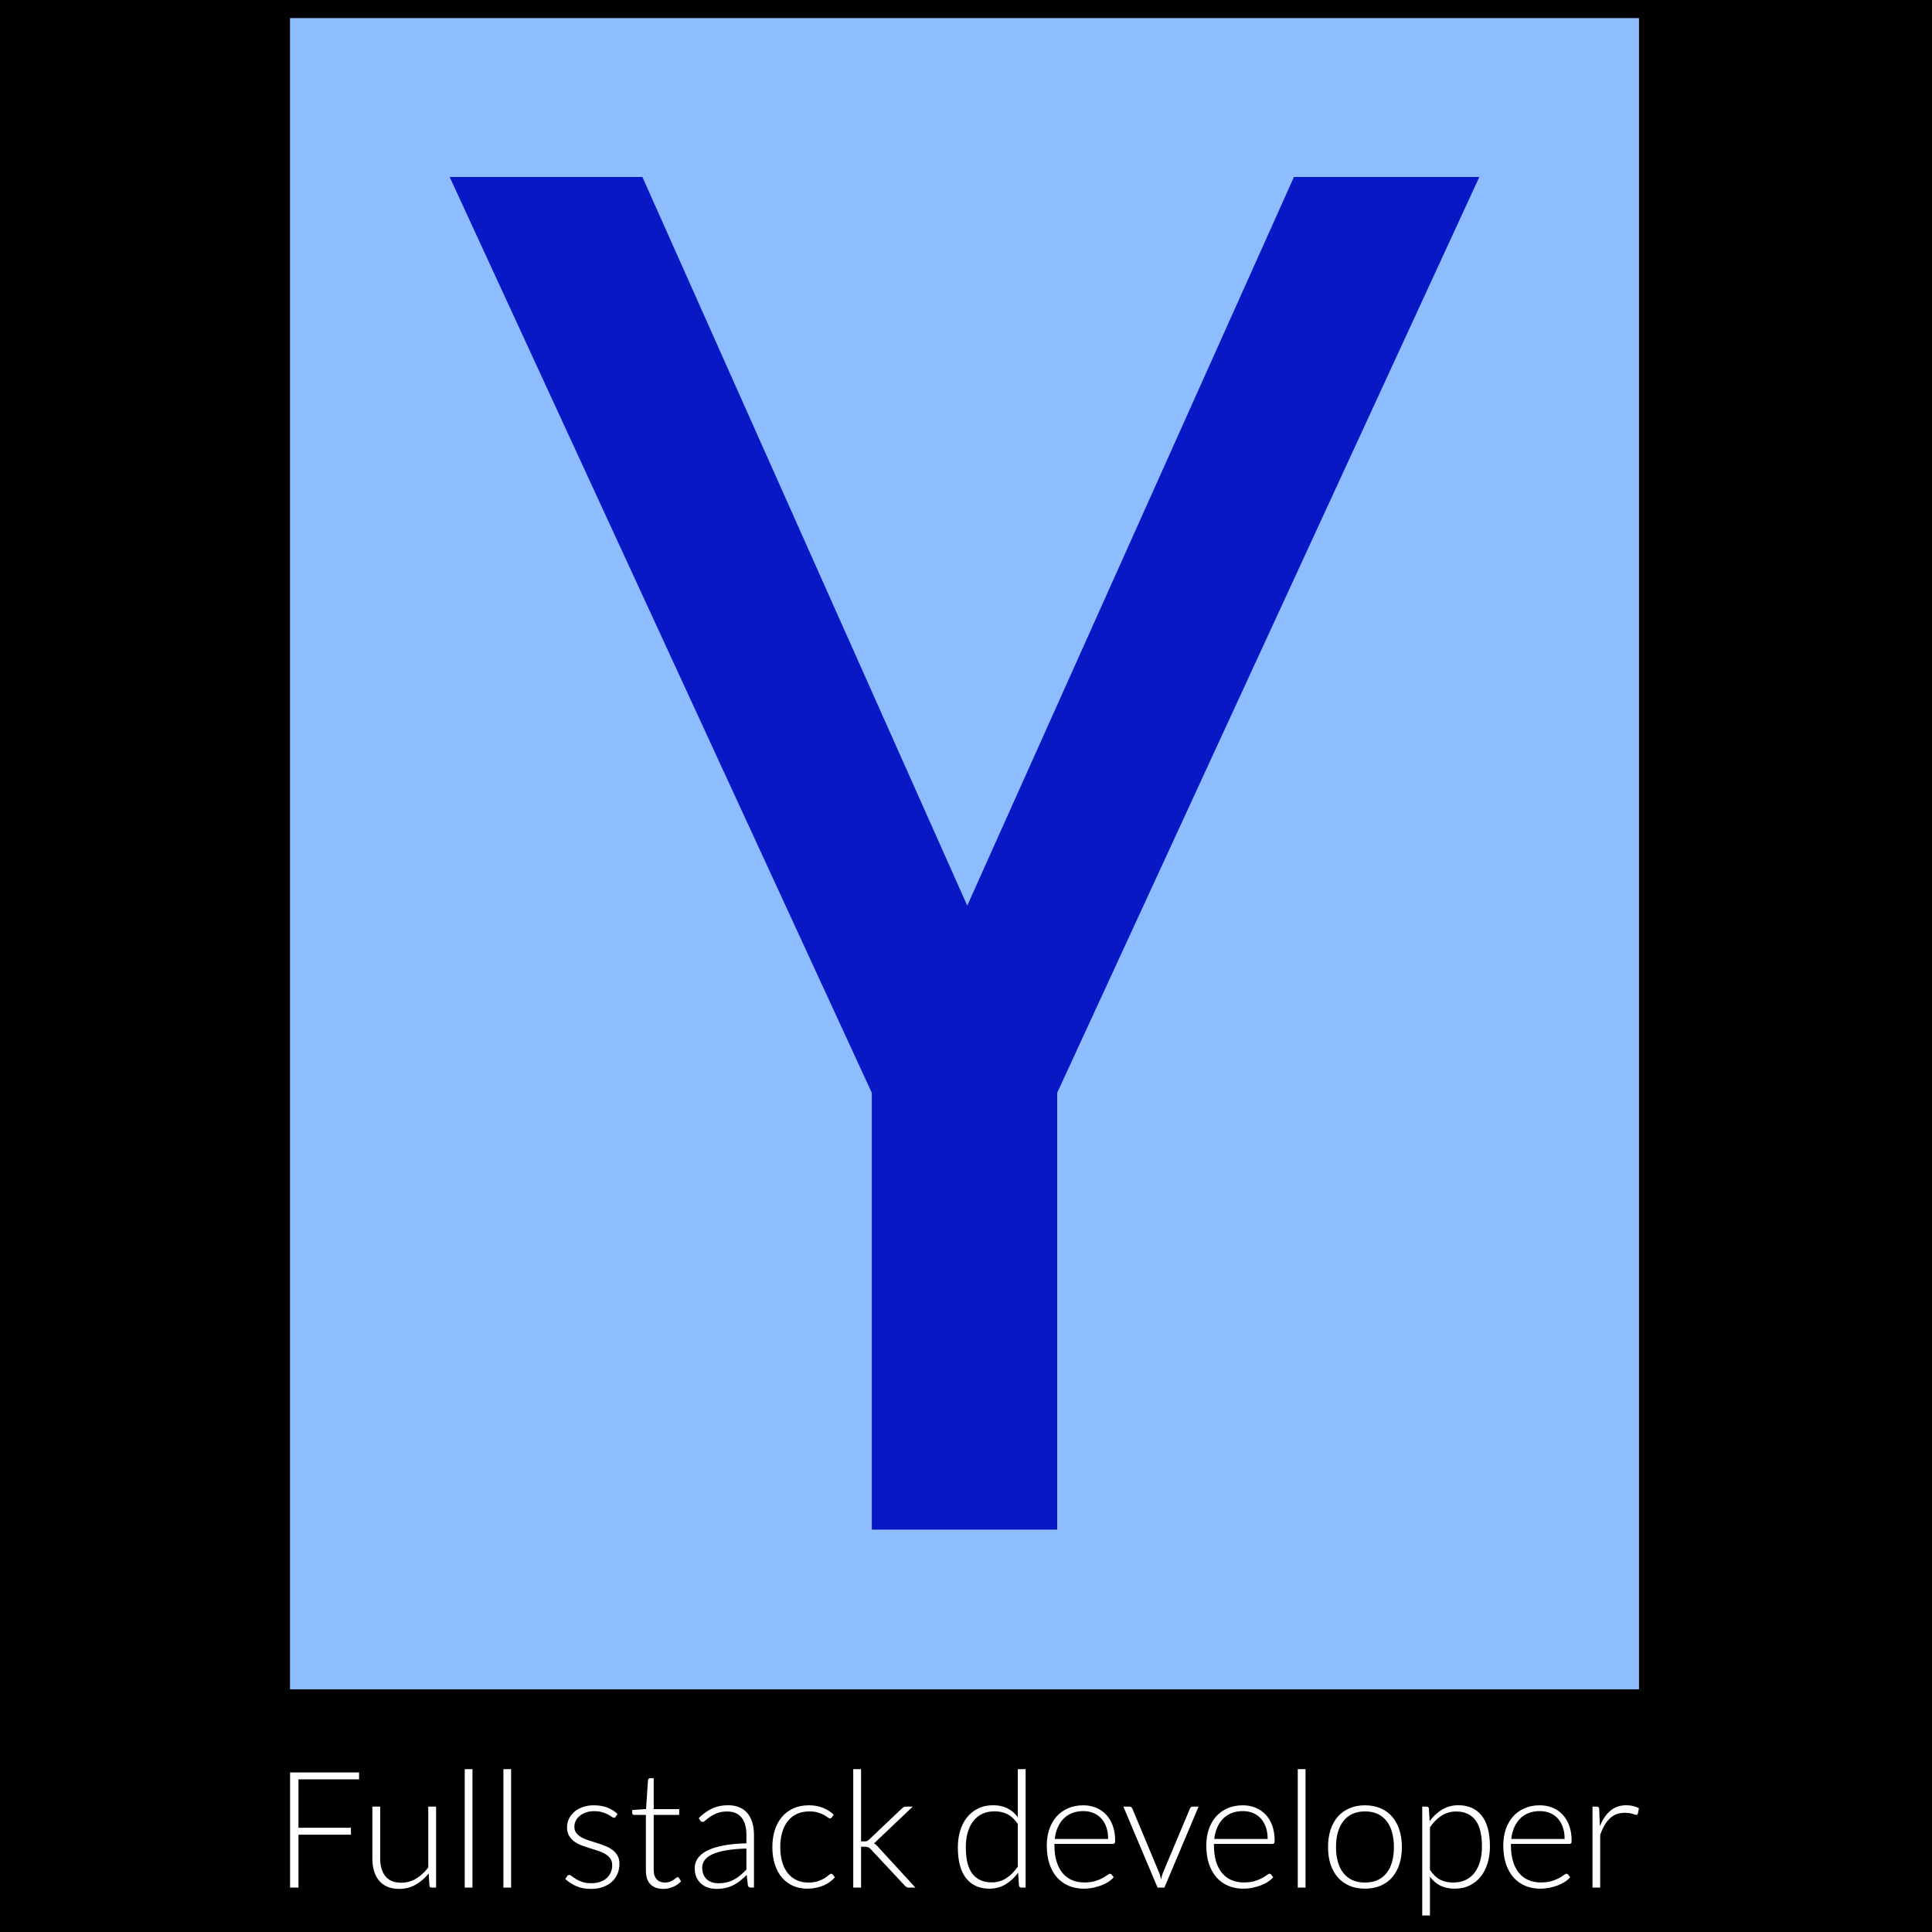
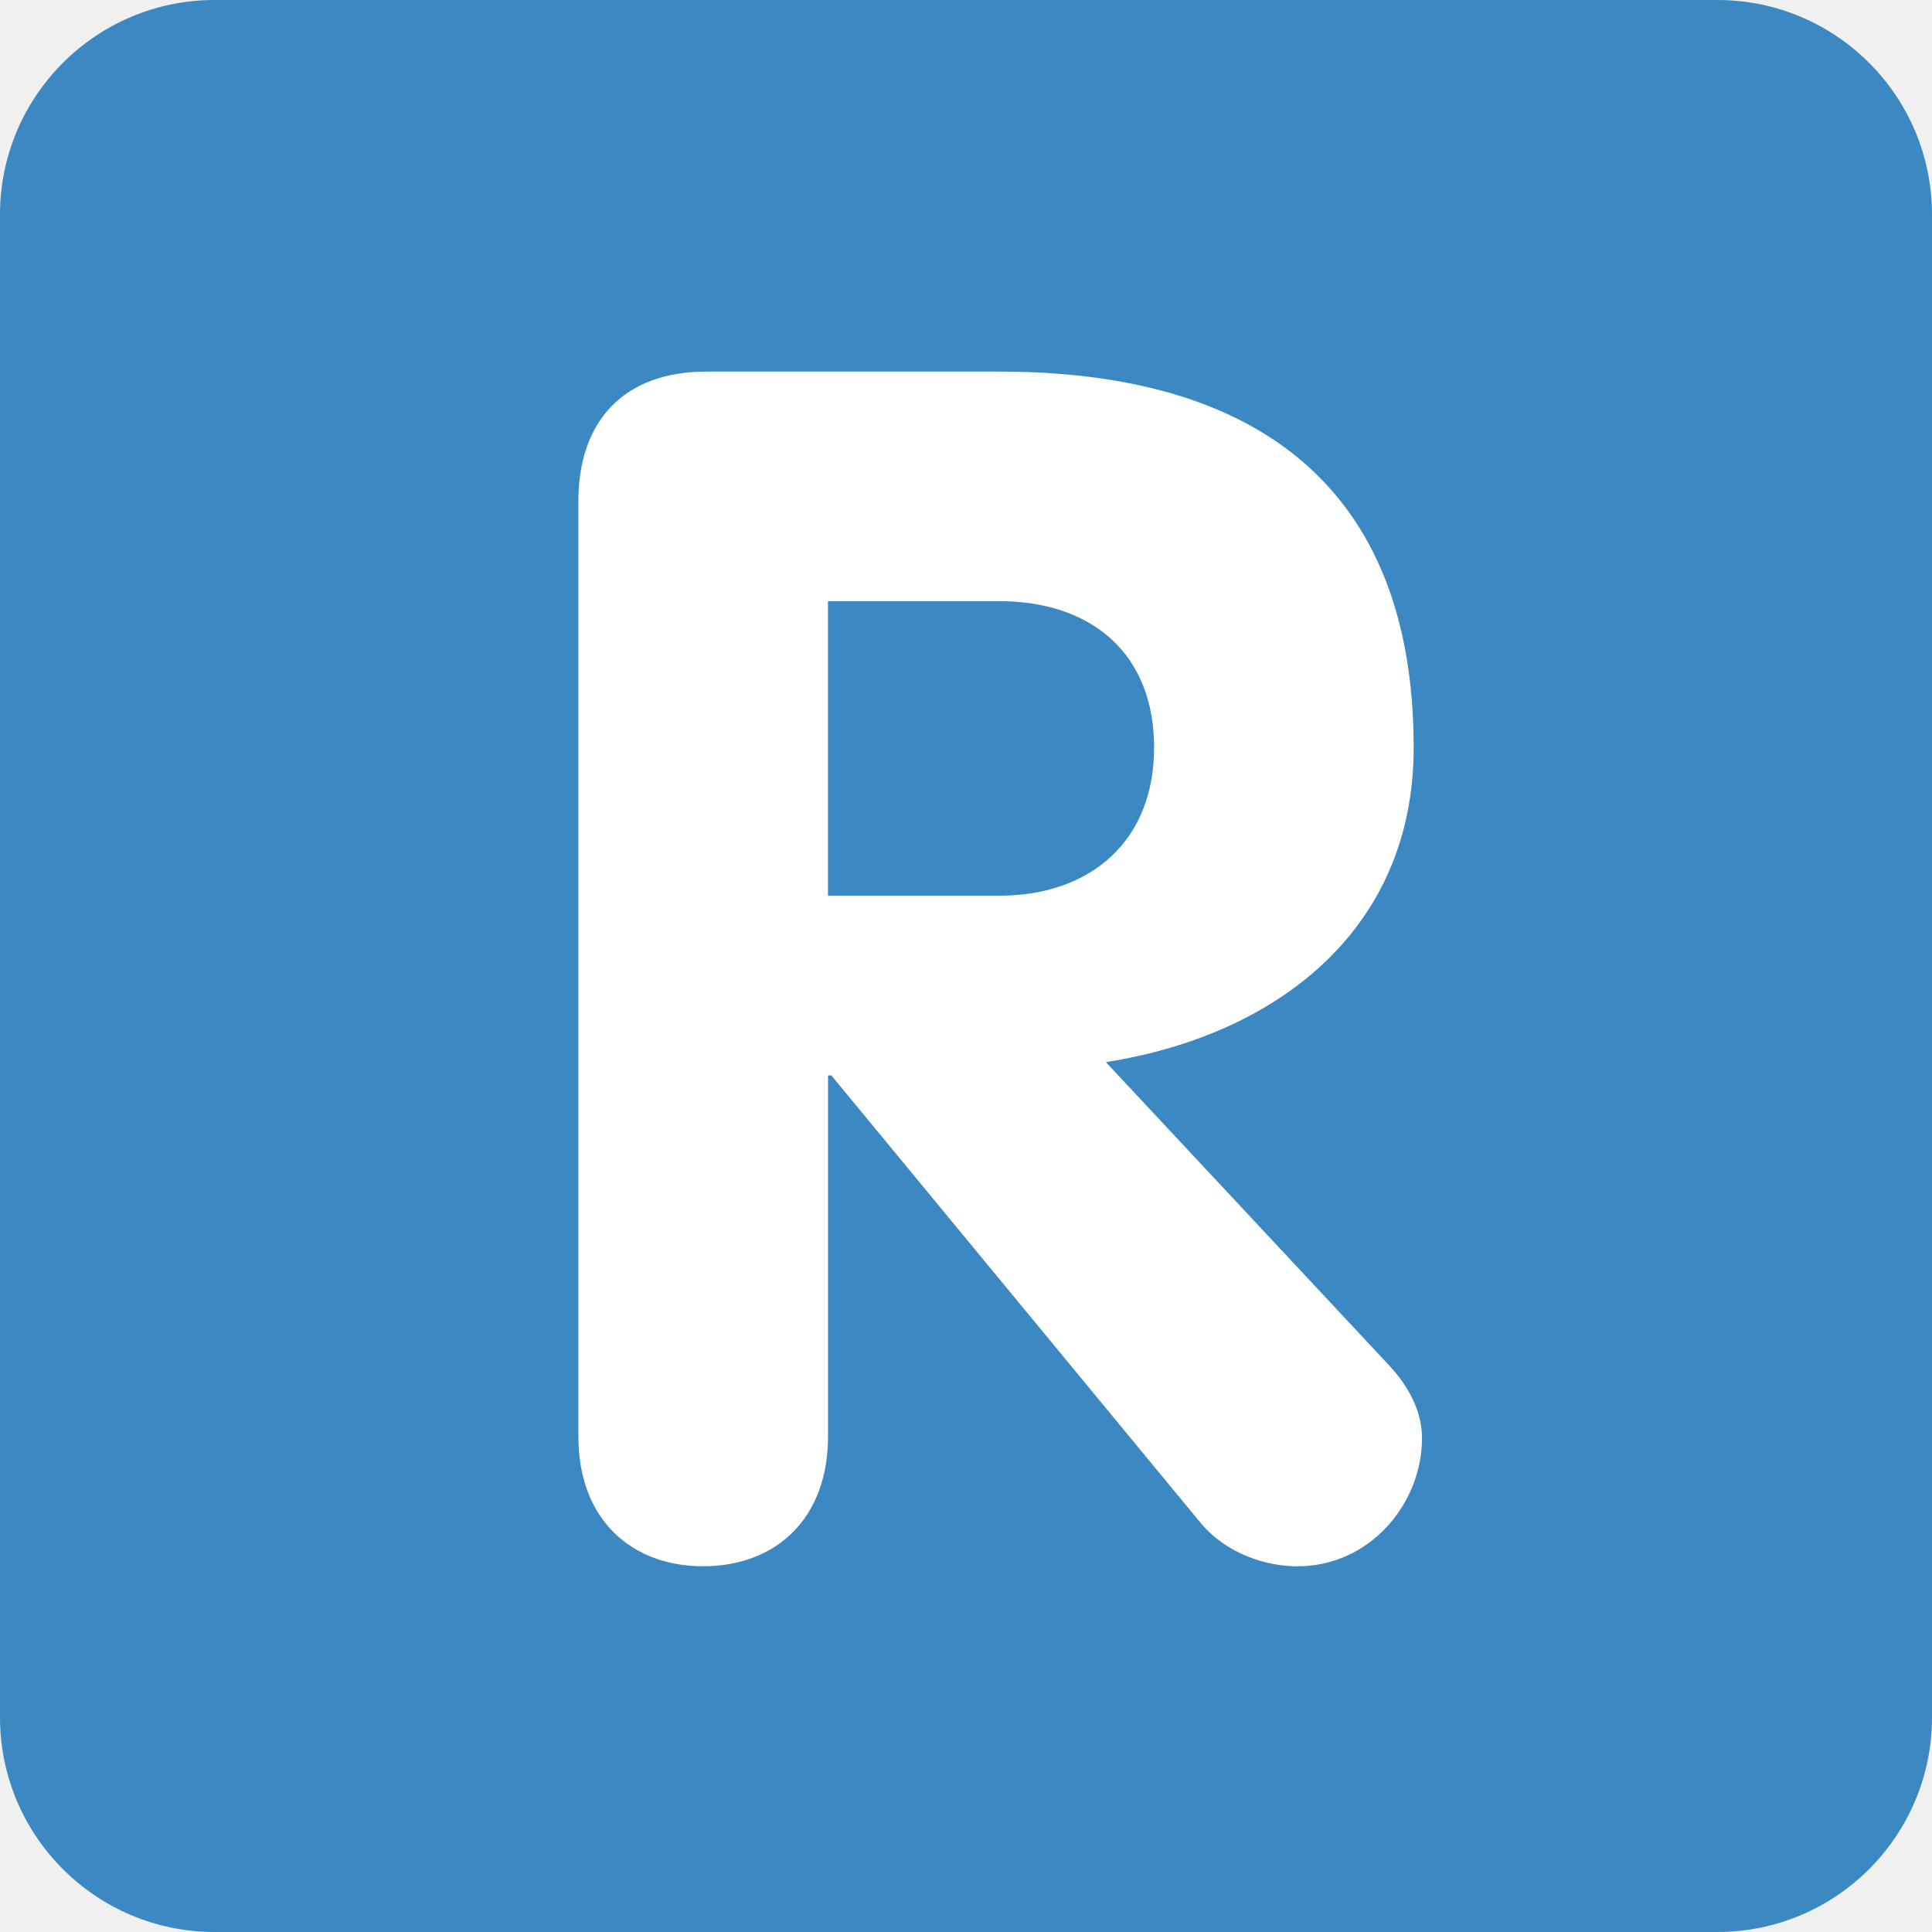
- <svg xmlns="http://www.w3.org/2000/svg" version="1.1" width="1000" height="1000" viewBox="0 0 1000 1000">
-   <rect width="1000" height="1000" fill="#000000" />
-   <g transform="matrix(0.7,0,0,0.7,149.2242,9.347612)">
-     <svg viewBox="0 0 176 247" data-background-color="#0718c4" preserveAspectRatio="xMidYMid meet" height="1403" width="1000">
-       <g id="tight-bounds" transform="matrix(1,0,0,1,0.1950529,-0.1000002)">
-         <svg viewBox="0 0 175.61 247.2" height="247.2" width="175.61">
-           <g>
-             <svg viewBox="0 0 198.21 279.013" height="247.2" width="175.61">
-               <g>
-                 <svg viewBox="0 0 198.21 279.013" height="279.013" width="198.21">
-                   <g>
-                     <svg viewBox="0 0 198.21 279.013" height="279.013" width="198.21">
-                       <g>
-                         <svg viewBox="0 0 198.21 245.672" height="245.672" width="198.21">
-                           <rect width="198.21" height="245.672" x="0" y="0" opacity="1" fill="#8dbdff" data-fill-palette-color="tertiary" />
-                           <g transform="matrix(1,0,0,1,23.46171,23.46171)">
-                             <svg width="151.286" viewBox="1.5 -36.85 28.05 36.85" height="198.749" data-palette-color="#0718c4">
-                               <path d="M18.05 0L13 0 13-11.9 1.5-36.85 6.75-36.85 15.6-17 24.5-36.85 29.55-36.85 18.05-11.9 18.05 0Z" opacity="1" transform="matrix(1,0,0,1,0,0)" fill="#0718c4" class="undefined-text-0" data-fill-palette-color="quaternary" id="text-0" />
-                             </svg>
-                           </g>
-                         </svg>
-                       </g>
-                       <g transform="matrix(1,0,0,1,0,257.4032)">
-                         <svg viewBox="0 0 198.21 21.61" height="21.61" width="198.21">
-                           <g transform="matrix(1,0,0,1,0,0)">
-                             <svg width="198.21" viewBox="5.25 -36.38 414.35 45.18" height="21.61" data-palette-color="#77d4fc">
-                               <path d="M5.25-35.38L26.45-35.38 26.45-33.25 7.83-33.25 7.83-18.38 23.95-18.38 23.95-16.25 7.83-16.25 7.83 0 5.25 0 5.25-35.38ZM30.53-24.88L32.93-24.88 32.93-8.97Q32.93-5.48 34.53-3.49 36.13-1.5 39.4-1.5L39.4-1.5Q41.83-1.5 43.93-2.74 46.03-3.98 47.7-6.18L47.7-6.18 47.7-24.88 50.1-24.88 50.1 0 48.78 0Q48.08 0 48.05-0.65L48.05-0.65 47.83-4.35Q46.1-2.2 43.84-0.9 41.58 0.4 38.8 0.4L38.8 0.4Q36.73 0.4 35.18-0.25 33.63-0.9 32.6-2.13 31.58-3.35 31.05-5.08 30.53-6.8 30.53-8.97L30.53-8.97 30.53-24.88ZM58.9-36.38L61.28-36.38 61.28 0 58.9 0 58.9-36.38ZM70.78-36.38L73.15-36.38 73.15 0 70.78 0 70.78-36.38ZM105.83-22.63L105.3-21.8Q105.13-21.45 104.75-21.45L104.75-21.45Q104.48-21.45 104.04-21.76 103.6-22.08 102.89-22.46 102.18-22.85 101.14-23.16 100.1-23.48 98.6-23.48L98.6-23.48Q97.25-23.48 96.14-23.09 95.03-22.7 94.24-22.05 93.45-21.4 93.01-20.54 92.58-19.68 92.58-18.73L92.58-18.73Q92.58-17.55 93.18-16.78 93.78-16 94.75-15.45 95.73-14.9 96.96-14.5 98.2-14.1 99.5-13.7 100.8-13.3 102.04-12.81 103.28-12.33 104.25-11.6 105.23-10.88 105.83-9.83 106.43-8.78 106.43-7.28L106.43-7.28Q106.43-5.65 105.84-4.25 105.25-2.85 104.14-1.83 103.03-0.8 101.4-0.2 99.78 0.4 97.7 0.4L97.7 0.4Q95.08 0.4 93.18-0.44 91.28-1.28 89.78-2.63L89.78-2.63 90.35-3.48Q90.48-3.68 90.63-3.78 90.78-3.88 91.05-3.88L91.05-3.88Q91.38-3.88 91.85-3.48 92.33-3.08 93.09-2.61 93.85-2.15 94.99-1.75 96.13-1.35 97.8-1.35L97.8-1.35Q99.38-1.35 100.58-1.79 101.78-2.23 102.58-2.98 103.38-3.73 103.79-4.74 104.2-5.75 104.2-6.88L104.2-6.88Q104.2-8.13 103.6-8.95 103-9.78 102.03-10.35 101.05-10.93 99.81-11.33 98.58-11.73 97.26-12.13 95.95-12.53 94.71-13 93.48-13.48 92.5-14.2 91.53-14.93 90.93-15.96 90.33-17 90.33-18.55L90.33-18.55Q90.33-19.88 90.9-21.1 91.48-22.33 92.54-23.25 93.6-24.18 95.13-24.73 96.65-25.28 98.55-25.28L98.55-25.28Q100.83-25.28 102.59-24.63 104.35-23.98 105.83-22.63L105.83-22.63ZM119.9 0.4L119.9 0.4Q117.38 0.4 115.96-1 114.55-2.4 114.55-5.33L114.55-5.33 114.55-22.33 110.98-22.33Q110.7-22.33 110.53-22.48 110.35-22.63 110.35-22.9L110.35-22.9 110.35-23.83 114.6-24.13 115.2-33.02Q115.23-33.25 115.39-33.43 115.55-33.6 115.83-33.6L115.83-33.6 116.95-33.6 116.95-24.1 124.78-24.1 124.78-22.33 116.95-22.33 116.95-5.45Q116.95-4.42 117.21-3.69 117.48-2.95 117.94-2.48 118.4-2 119.03-1.78 119.65-1.55 120.38-1.55L120.38-1.55Q121.28-1.55 121.93-1.81 122.58-2.08 123.05-2.39 123.53-2.7 123.83-2.96 124.13-3.23 124.3-3.23L124.3-3.23Q124.5-3.23 124.7-2.98L124.7-2.98 125.35-1.93Q124.4-0.88 122.94-0.24 121.48 0.4 119.9 0.4ZM147.75 0L146.8 0Q146.05 0 145.88-0.7L145.88-0.7 145.53-3.88Q144.5-2.88 143.49-2.08 142.48-1.28 141.38-0.73 140.28-0.18 139 0.11 137.73 0.4 136.2 0.4L136.2 0.4Q134.93 0.4 133.73 0.03 132.53-0.35 131.6-1.13 130.68-1.9 130.11-3.11 129.55-4.33 129.55-6.03L129.55-6.03Q129.55-7.6 130.45-8.95 131.35-10.3 133.26-11.3 135.18-12.3 138.19-12.9 141.2-13.5 145.43-13.6L145.43-13.6 145.43-16.2Q145.43-19.65 143.94-21.51 142.45-23.38 139.53-23.38L139.53-23.38Q137.73-23.38 136.46-22.88 135.2-22.38 134.33-21.78 133.45-21.18 132.9-20.68 132.35-20.18 131.98-20.18L131.98-20.18Q131.48-20.18 131.23-20.63L131.23-20.63 130.8-21.35Q132.75-23.3 134.9-24.3 137.05-25.3 139.78-25.3L139.78-25.3Q141.78-25.3 143.28-24.66 144.78-24.03 145.76-22.84 146.75-21.65 147.25-19.96 147.75-18.28 147.75-16.2L147.75-16.2 147.75 0ZM136.8-1.33L136.8-1.33Q138.25-1.33 139.46-1.64 140.68-1.95 141.71-2.51 142.75-3.08 143.65-3.85 144.55-4.63 145.43-5.53L145.43-5.53 145.43-12Q141.88-11.9 139.31-11.46 136.75-11.03 135.09-10.28 133.43-9.53 132.64-8.49 131.85-7.45 131.85-6.13L131.85-6.13Q131.85-4.88 132.26-3.96 132.68-3.05 133.35-2.46 134.03-1.88 134.93-1.6 135.83-1.33 136.8-1.33ZM172.25-22.4L171.63-21.55Q171.5-21.43 171.39-21.34 171.28-21.25 171.08-21.25L171.08-21.25Q170.83-21.25 170.39-21.59 169.95-21.93 169.23-22.33 168.5-22.73 167.41-23.06 166.33-23.4 164.78-23.4L164.78-23.4Q162.63-23.4 160.96-22.64 159.3-21.88 158.16-20.45 157.03-19.03 156.43-17 155.83-14.98 155.83-12.45L155.83-12.45Q155.83-9.83 156.44-7.8 157.05-5.78 158.18-4.39 159.3-3 160.9-2.27 162.5-1.55 164.45-1.55L164.45-1.55Q166.25-1.55 167.46-1.98 168.68-2.4 169.46-2.9 170.25-3.4 170.71-3.83 171.18-4.25 171.45-4.25L171.45-4.25Q171.78-4.25 171.95-4L171.95-4 172.6-3.2Q172.03-2.45 171.15-1.8 170.28-1.15 169.18-0.68 168.08-0.2 166.79 0.06 165.5 0.33 164.1 0.33L164.1 0.33Q161.73 0.33 159.76-0.54 157.8-1.4 156.39-3.04 154.98-4.67 154.19-7.05 153.4-9.43 153.4-12.45L153.4-12.45Q153.4-15.3 154.15-17.65 154.9-20 156.34-21.7 157.78-23.4 159.86-24.34 161.95-25.28 164.65-25.28L164.65-25.28Q167.08-25.28 168.96-24.5 170.85-23.73 172.25-22.4L172.25-22.4ZM178.25-36.38L180.65-36.38 180.65-14.2 181.8-14.2Q182.15-14.2 182.46-14.3 182.78-14.4 183.15-14.78L183.15-14.78 193.13-24.25Q193.4-24.53 193.69-24.7 193.98-24.88 194.43-24.88L194.43-24.88 196.53-24.88 185.55-14.45Q185.3-14.2 185.08-13.99 184.85-13.78 184.58-13.63L184.58-13.63Q184.98-13.43 185.25-13.15 185.53-12.88 185.83-12.55L185.83-12.55 197.35 0 195.28 0Q194.93 0 194.65-0.14 194.38-0.28 194.1-0.58L194.1-0.58 183.65-11.78Q183.23-12.23 182.88-12.39 182.53-12.55 181.78-12.55L181.78-12.55 180.65-12.55 180.65 0 178.25 0 178.25-36.38ZM231.2 0L229.88 0Q229.25 0 229.15-0.65L229.15-0.65 228.9-4.58Q227.25-2.33 225.04-1 222.83 0.33 220.08 0.33L220.08 0.33Q215.5 0.33 212.94-2.85 210.38-6.03 210.38-12.38L210.38-12.38Q210.38-15.1 211.09-17.46 211.8-19.83 213.19-21.56 214.58-23.3 216.59-24.3 218.6-25.3 221.23-25.3L221.23-25.3Q223.75-25.3 225.6-24.36 227.45-23.43 228.8-21.63L228.8-21.63 228.8-36.38 231.2-36.38 231.2 0ZM220.75-1.6L220.75-1.6Q223.23-1.6 225.23-2.88 227.23-4.15 228.8-6.43L228.8-6.43 228.8-19.55Q227.35-21.68 225.61-22.55 223.88-23.43 221.68-23.43L221.68-23.43Q219.48-23.43 217.83-22.63 216.18-21.83 215.06-20.36 213.95-18.9 213.39-16.86 212.83-14.83 212.83-12.38L212.83-12.38Q212.83-6.83 214.88-4.21 216.93-1.6 220.75-1.6ZM248.93-25.28L248.93-25.28Q251.03-25.28 252.81-24.55 254.6-23.83 255.91-22.44 257.23-21.05 257.96-19.03 258.7-17 258.7-14.38L258.7-14.38Q258.7-13.83 258.54-13.63 258.38-13.43 258.03-13.43L258.03-13.43 240.05-13.43 240.05-12.95Q240.05-10.15 240.7-8.03 241.35-5.9 242.55-4.46 243.75-3.03 245.45-2.3 247.15-1.58 249.25-1.58L249.25-1.58Q251.13-1.58 252.5-1.99 253.88-2.4 254.81-2.91 255.75-3.43 256.3-3.84 256.85-4.25 257.1-4.25L257.1-4.25Q257.43-4.25 257.6-4L257.6-4 258.25-3.2Q257.65-2.45 256.66-1.8 255.68-1.15 254.46-0.69 253.25-0.23 251.86 0.05 250.48 0.33 249.08 0.33L249.08 0.33Q246.53 0.33 244.43-0.56 242.33-1.45 240.83-3.15 239.33-4.85 238.51-7.31 237.7-9.78 237.7-12.95L237.7-12.95Q237.7-15.63 238.46-17.89 239.23-20.15 240.66-21.79 242.1-23.43 244.19-24.35 246.28-25.28 248.93-25.28ZM248.95-23.5L248.95-23.5Q247.03-23.5 245.5-22.9 243.98-22.3 242.86-21.18 241.75-20.05 241.06-18.48 240.38-16.9 240.15-14.95L240.15-14.95 256.55-14.95Q256.55-16.95 256-18.54 255.45-20.13 254.45-21.23 253.45-22.33 252.05-22.91 250.65-23.5 248.95-23.5ZM284.33-24.88L273.83 0 271.73 0 261.23-24.88 263.1-24.88Q263.45-24.88 263.66-24.69 263.88-24.5 263.98-24.28L263.98-24.28 272.18-4.65Q272.43-4.08 272.55-3.55 272.68-3.03 272.8-2.5L272.8-2.5Q272.93-3.03 273.06-3.56 273.2-4.1 273.43-4.65L273.43-4.65 281.68-24.28Q281.8-24.55 282.01-24.71 282.23-24.88 282.53-24.88L282.53-24.88 284.33-24.88ZM297.93-25.28L297.93-25.28Q300.03-25.28 301.81-24.55 303.6-23.83 304.91-22.44 306.23-21.05 306.96-19.03 307.7-17 307.7-14.38L307.7-14.38Q307.7-13.83 307.54-13.63 307.38-13.43 307.03-13.43L307.03-13.43 289.05-13.43 289.05-12.95Q289.05-10.15 289.7-8.03 290.35-5.9 291.55-4.46 292.75-3.03 294.45-2.3 296.15-1.58 298.25-1.58L298.25-1.58Q300.13-1.58 301.5-1.99 302.88-2.4 303.81-2.91 304.75-3.43 305.3-3.84 305.85-4.25 306.1-4.25L306.1-4.25Q306.43-4.25 306.6-4L306.6-4 307.25-3.2Q306.65-2.45 305.66-1.8 304.68-1.15 303.46-0.69 302.25-0.23 300.86 0.05 299.48 0.33 298.08 0.33L298.08 0.33Q295.53 0.33 293.43-0.56 291.33-1.45 289.83-3.15 288.33-4.85 287.51-7.31 286.7-9.78 286.7-12.95L286.7-12.95Q286.7-15.63 287.46-17.89 288.23-20.15 289.66-21.79 291.1-23.43 293.19-24.35 295.28-25.28 297.93-25.28ZM297.95-23.5L297.95-23.5Q296.03-23.5 294.5-22.9 292.98-22.3 291.86-21.18 290.75-20.05 290.06-18.48 289.38-16.9 289.15-14.95L289.15-14.95 305.55-14.95Q305.55-16.95 305-18.54 304.45-20.13 303.45-21.23 302.45-22.33 301.05-22.91 299.65-23.5 297.95-23.5ZM314.8-36.38L317.18-36.38 317.18 0 314.8 0 314.8-36.38ZM335.45-25.28L335.45-25.28Q338.13-25.28 340.24-24.36 342.35-23.45 343.8-21.78 345.25-20.1 346.01-17.74 346.78-15.38 346.78-12.45L346.78-12.45Q346.78-9.53 346.01-7.18 345.25-4.83 343.8-3.15 342.35-1.48 340.24-0.58 338.13 0.33 335.45 0.33L335.45 0.33Q332.78 0.33 330.66-0.58 328.55-1.48 327.09-3.15 325.63-4.83 324.86-7.18 324.1-9.53 324.1-12.45L324.1-12.45Q324.1-15.38 324.86-17.74 325.63-20.1 327.09-21.78 328.55-23.45 330.66-24.36 332.78-25.28 335.45-25.28ZM335.45-1.55L335.45-1.55Q337.68-1.55 339.34-2.31 341-3.08 342.11-4.5 343.23-5.93 343.78-7.94 344.33-9.95 344.33-12.45L344.33-12.45Q344.33-14.93 343.78-16.95 343.23-18.98 342.11-20.41 341-21.85 339.34-22.63 337.68-23.4 335.45-23.4L335.45-23.4Q333.23-23.4 331.56-22.63 329.9-21.85 328.79-20.41 327.68-18.98 327.11-16.95 326.55-14.93 326.55-12.45L326.55-12.45Q326.55-9.95 327.11-7.94 327.68-5.93 328.79-4.5 329.9-3.08 331.56-2.31 333.23-1.55 335.45-1.55ZM355.4 8.8L353.03 8.8 353.03-24.88 354.33-24.88Q354.65-24.88 354.85-24.74 355.05-24.6 355.08-24.25L355.08-24.25 355.3-20.4Q356.95-22.65 359.16-23.98 361.38-25.3 364.13-25.3L364.13-25.3Q368.73-25.3 371.28-22.13 373.83-18.95 373.83-12.6L373.83-12.6Q373.83-9.88 373.11-7.51 372.4-5.15 371.03-3.41 369.65-1.68 367.64-0.68 365.63 0.33 363 0.33L363 0.33Q360.45 0.33 358.6-0.6 356.75-1.53 355.4-3.35L355.4-3.35 355.4 8.8ZM363.45-23.38L363.45-23.38Q360.98-23.38 358.96-22.09 356.95-20.8 355.4-18.5L355.4-18.5 355.4-5.45Q356.83-3.3 358.56-2.43 360.3-1.55 362.53-1.55L362.53-1.55Q364.73-1.55 366.38-2.35 368.03-3.15 369.14-4.61 370.25-6.08 370.81-8.11 371.38-10.15 371.38-12.6L371.38-12.6Q371.38-18.15 369.34-20.76 367.3-23.38 363.45-23.38ZM389.15-25.28L389.15-25.28Q391.25-25.28 393.04-24.55 394.83-23.83 396.14-22.44 397.45-21.05 398.19-19.03 398.93-17 398.93-14.38L398.93-14.38Q398.93-13.83 398.76-13.63 398.6-13.43 398.25-13.43L398.25-13.43 380.28-13.43 380.28-12.95Q380.28-10.15 380.93-8.03 381.58-5.9 382.78-4.46 383.98-3.03 385.68-2.3 387.38-1.58 389.48-1.58L389.48-1.58Q391.35-1.58 392.73-1.99 394.1-2.4 395.04-2.91 395.98-3.43 396.53-3.84 397.08-4.25 397.33-4.25L397.33-4.25Q397.65-4.25 397.83-4L397.83-4 398.48-3.2Q397.88-2.45 396.89-1.8 395.9-1.15 394.69-0.69 393.48-0.23 392.09 0.05 390.7 0.33 389.3 0.33L389.3 0.33Q386.75 0.33 384.65-0.56 382.55-1.45 381.05-3.15 379.55-4.85 378.74-7.31 377.93-9.78 377.93-12.95L377.93-12.95Q377.93-15.63 378.69-17.89 379.45-20.15 380.89-21.79 382.33-23.43 384.41-24.35 386.5-25.28 389.15-25.28ZM389.18-23.5L389.18-23.5Q387.25-23.5 385.73-22.9 384.2-22.3 383.09-21.18 381.98-20.05 381.29-18.48 380.6-16.9 380.38-14.95L380.38-14.95 396.78-14.95Q396.78-16.95 396.23-18.54 395.68-20.13 394.68-21.23 393.68-22.33 392.28-22.91 390.88-23.5 389.18-23.5ZM407.7 0L405.33 0 405.33-24.88 406.58-24.88Q407-24.88 407.19-24.7 407.38-24.53 407.4-24.1L407.4-24.1 407.6-18.85Q408.8-21.88 410.8-23.59 412.8-25.3 415.73-25.3L415.73-25.3Q416.85-25.3 417.8-25.06 418.75-24.83 419.6-24.38L419.6-24.38 419.28-22.73Q419.2-22.33 418.78-22.33L418.78-22.33Q418.63-22.33 418.35-22.43 418.08-22.53 417.66-22.65 417.25-22.78 416.65-22.88 416.05-22.98 415.28-22.98L415.28-22.98Q412.45-22.98 410.64-21.23 408.83-19.48 407.7-16.18L407.7-16.18 407.7 0Z" opacity="1" transform="matrix(1,0,0,1,0,0)" fill="#ffffff" class="undefined-text-1" data-fill-palette-color="secondary" id="text-1" />
-                             </svg>
-                           </g>
-                         </svg>
-                       </g>
-                     </svg>
-                   </g>
-                 </svg>
-               </g>
-               <g />
-             </svg>
-           </g>
-           <defs />
-         </svg>
-         <rect width="175.61" height="247.2" fill="none" stroke="none" visibility="hidden" />
-       </g>
-     </svg>
-   </g>
+ <svg xmlns="http://www.w3.org/2000/svg" width="800px" height="800px" viewBox="0 0 36 36" aria-hidden="true" role="img" class="iconify iconify--twemoji" preserveAspectRatio="xMidYMid meet">
+   <path fill="#3B88C3" d="M36 32a4 4 0 0 1-4 4H4a4 4 0 0 1-4-4V4a4 4 0 0 1 4-4h28a4 4 0 0 1 4 4v28z" />
+   <path fill="#FFF" d="M10.777 9.342c0-1.488.837-2.418 2.388-2.418h5.457c4.775 0 7.72 2.14 7.72 7.007c0 3.411-2.573 5.364-5.736 5.86l5.272 5.644c.433.465.619.93.619 1.364c0 1.209-.961 2.387-2.324 2.387c-.559 0-1.303-.217-1.799-.806l-6.883-8.341h-.062v6.728c0 1.551-.992 2.418-2.326 2.418s-2.326-.867-2.326-2.418V9.342zm4.651 7.348h3.193c1.705 0 2.884-1.023 2.884-2.759c0-1.767-1.18-2.729-2.884-2.729h-3.193v5.488z" />
</svg>
